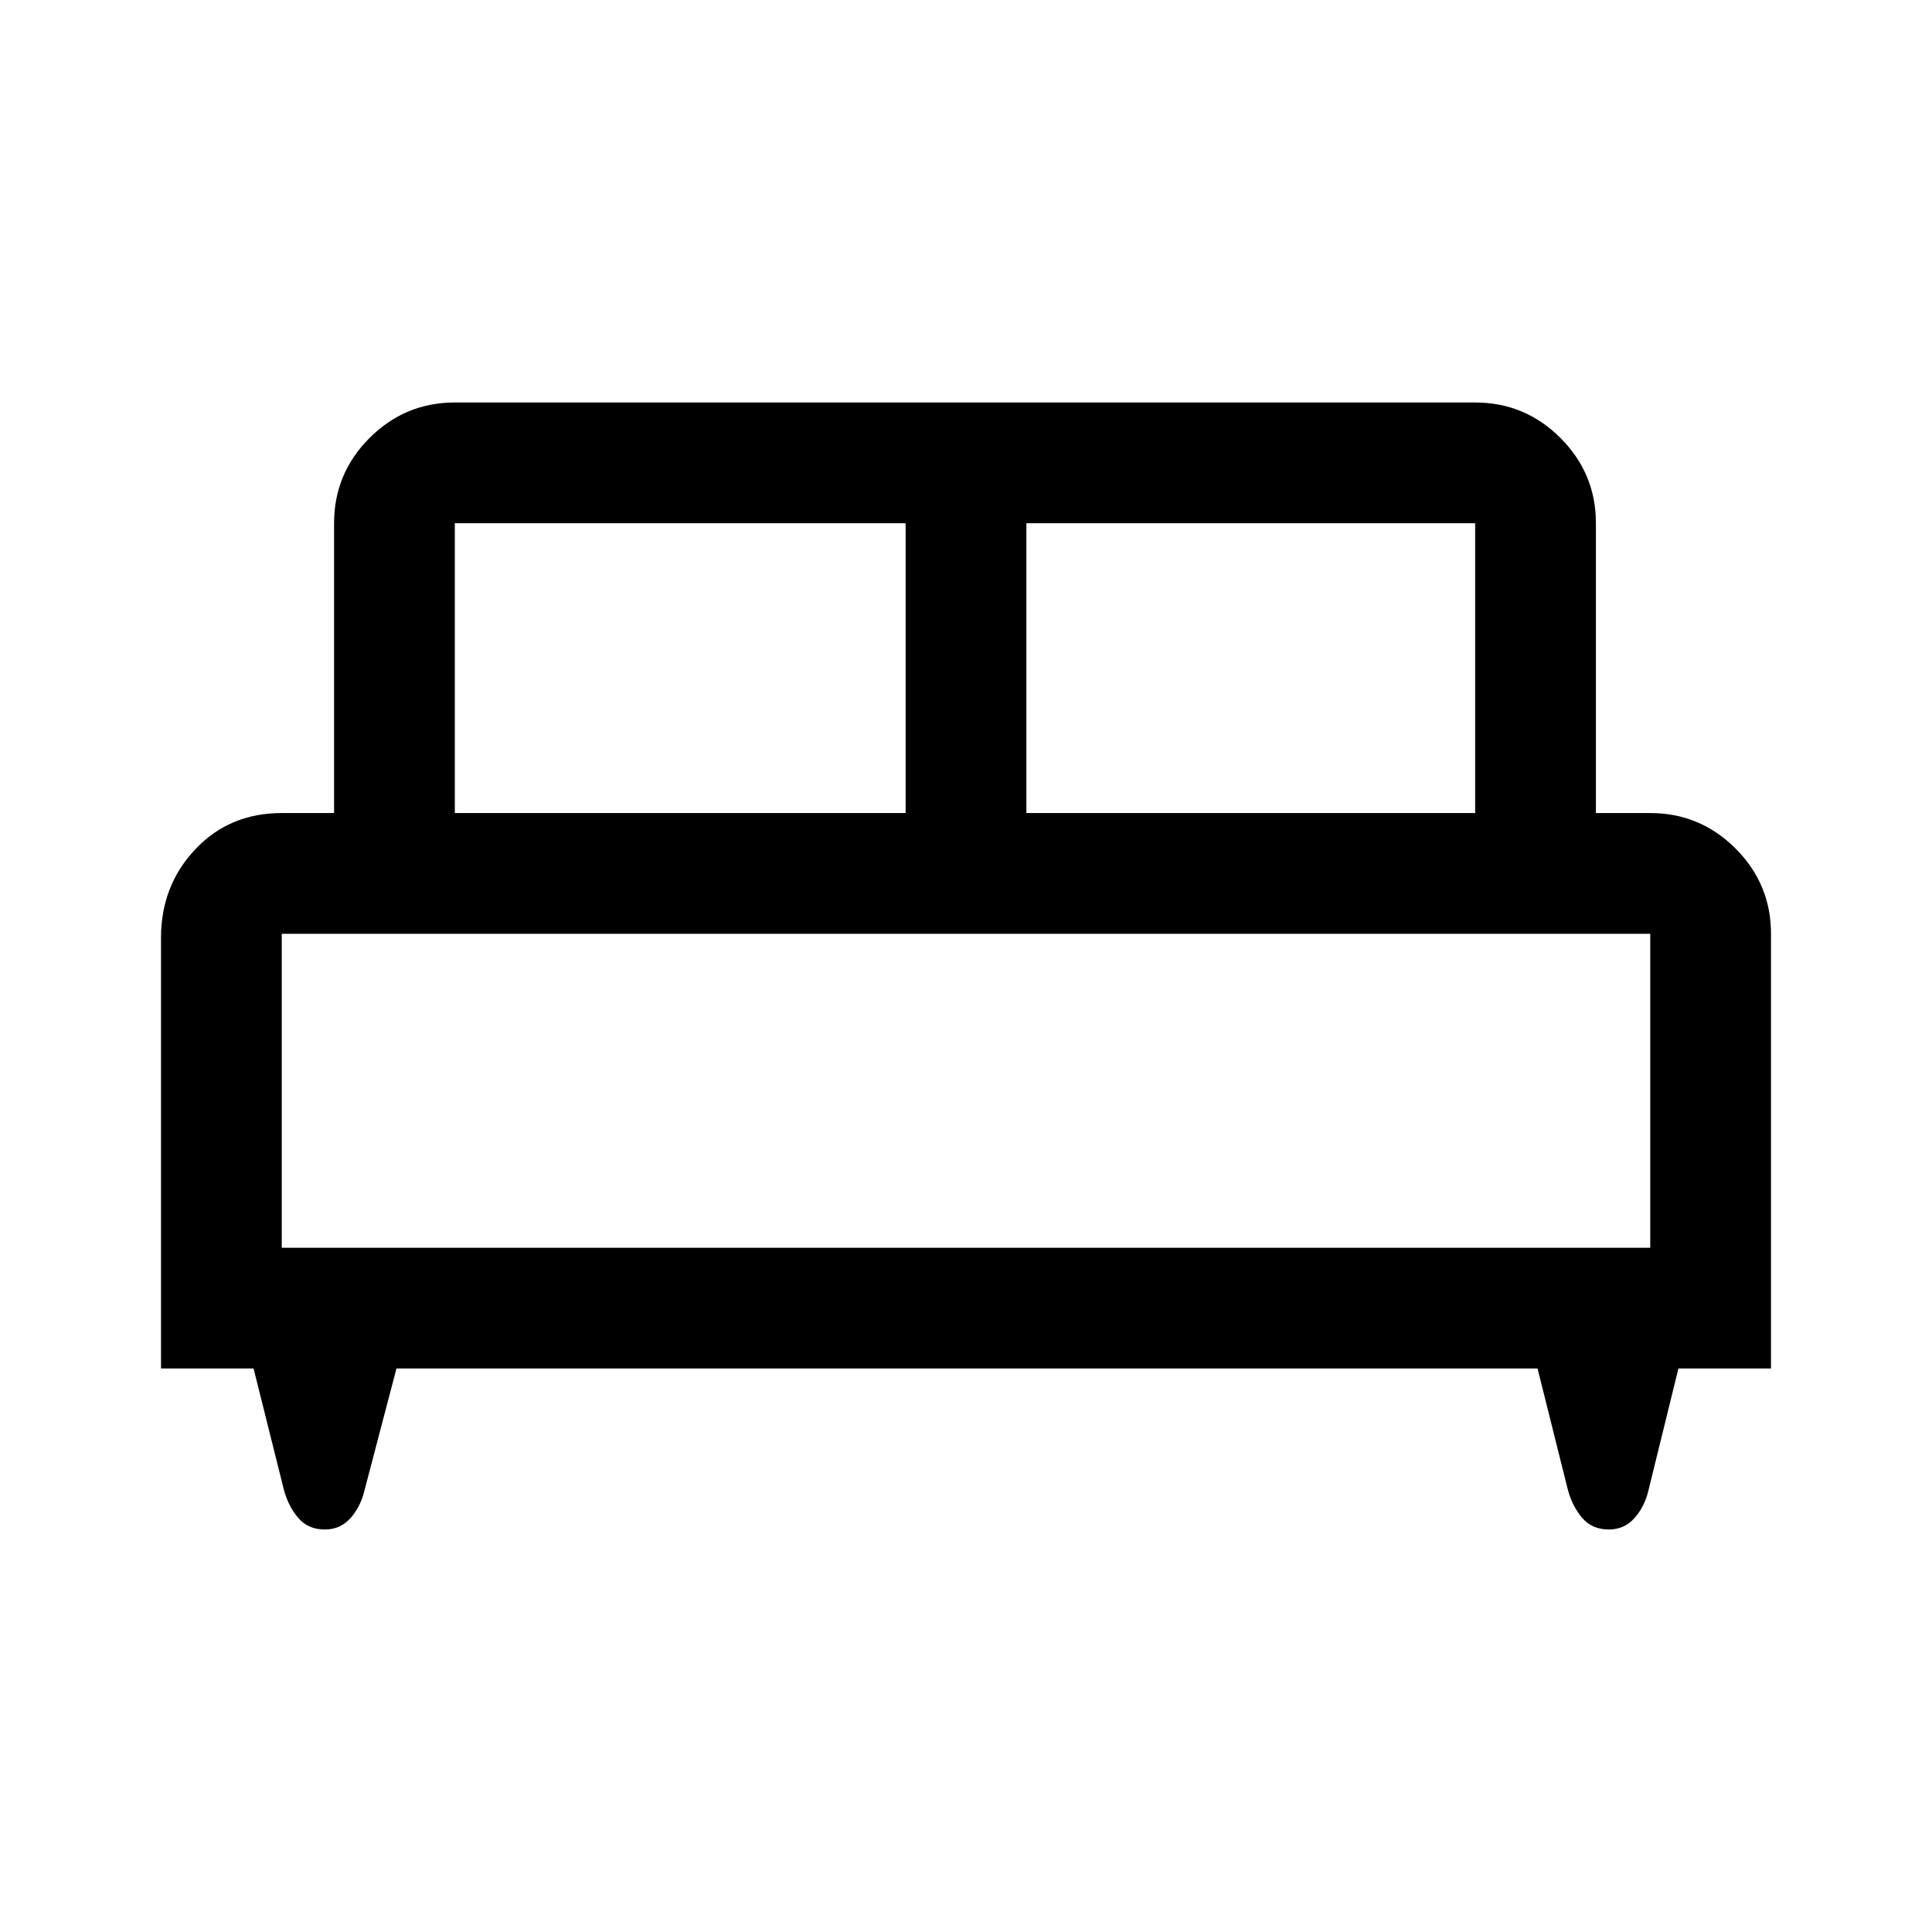
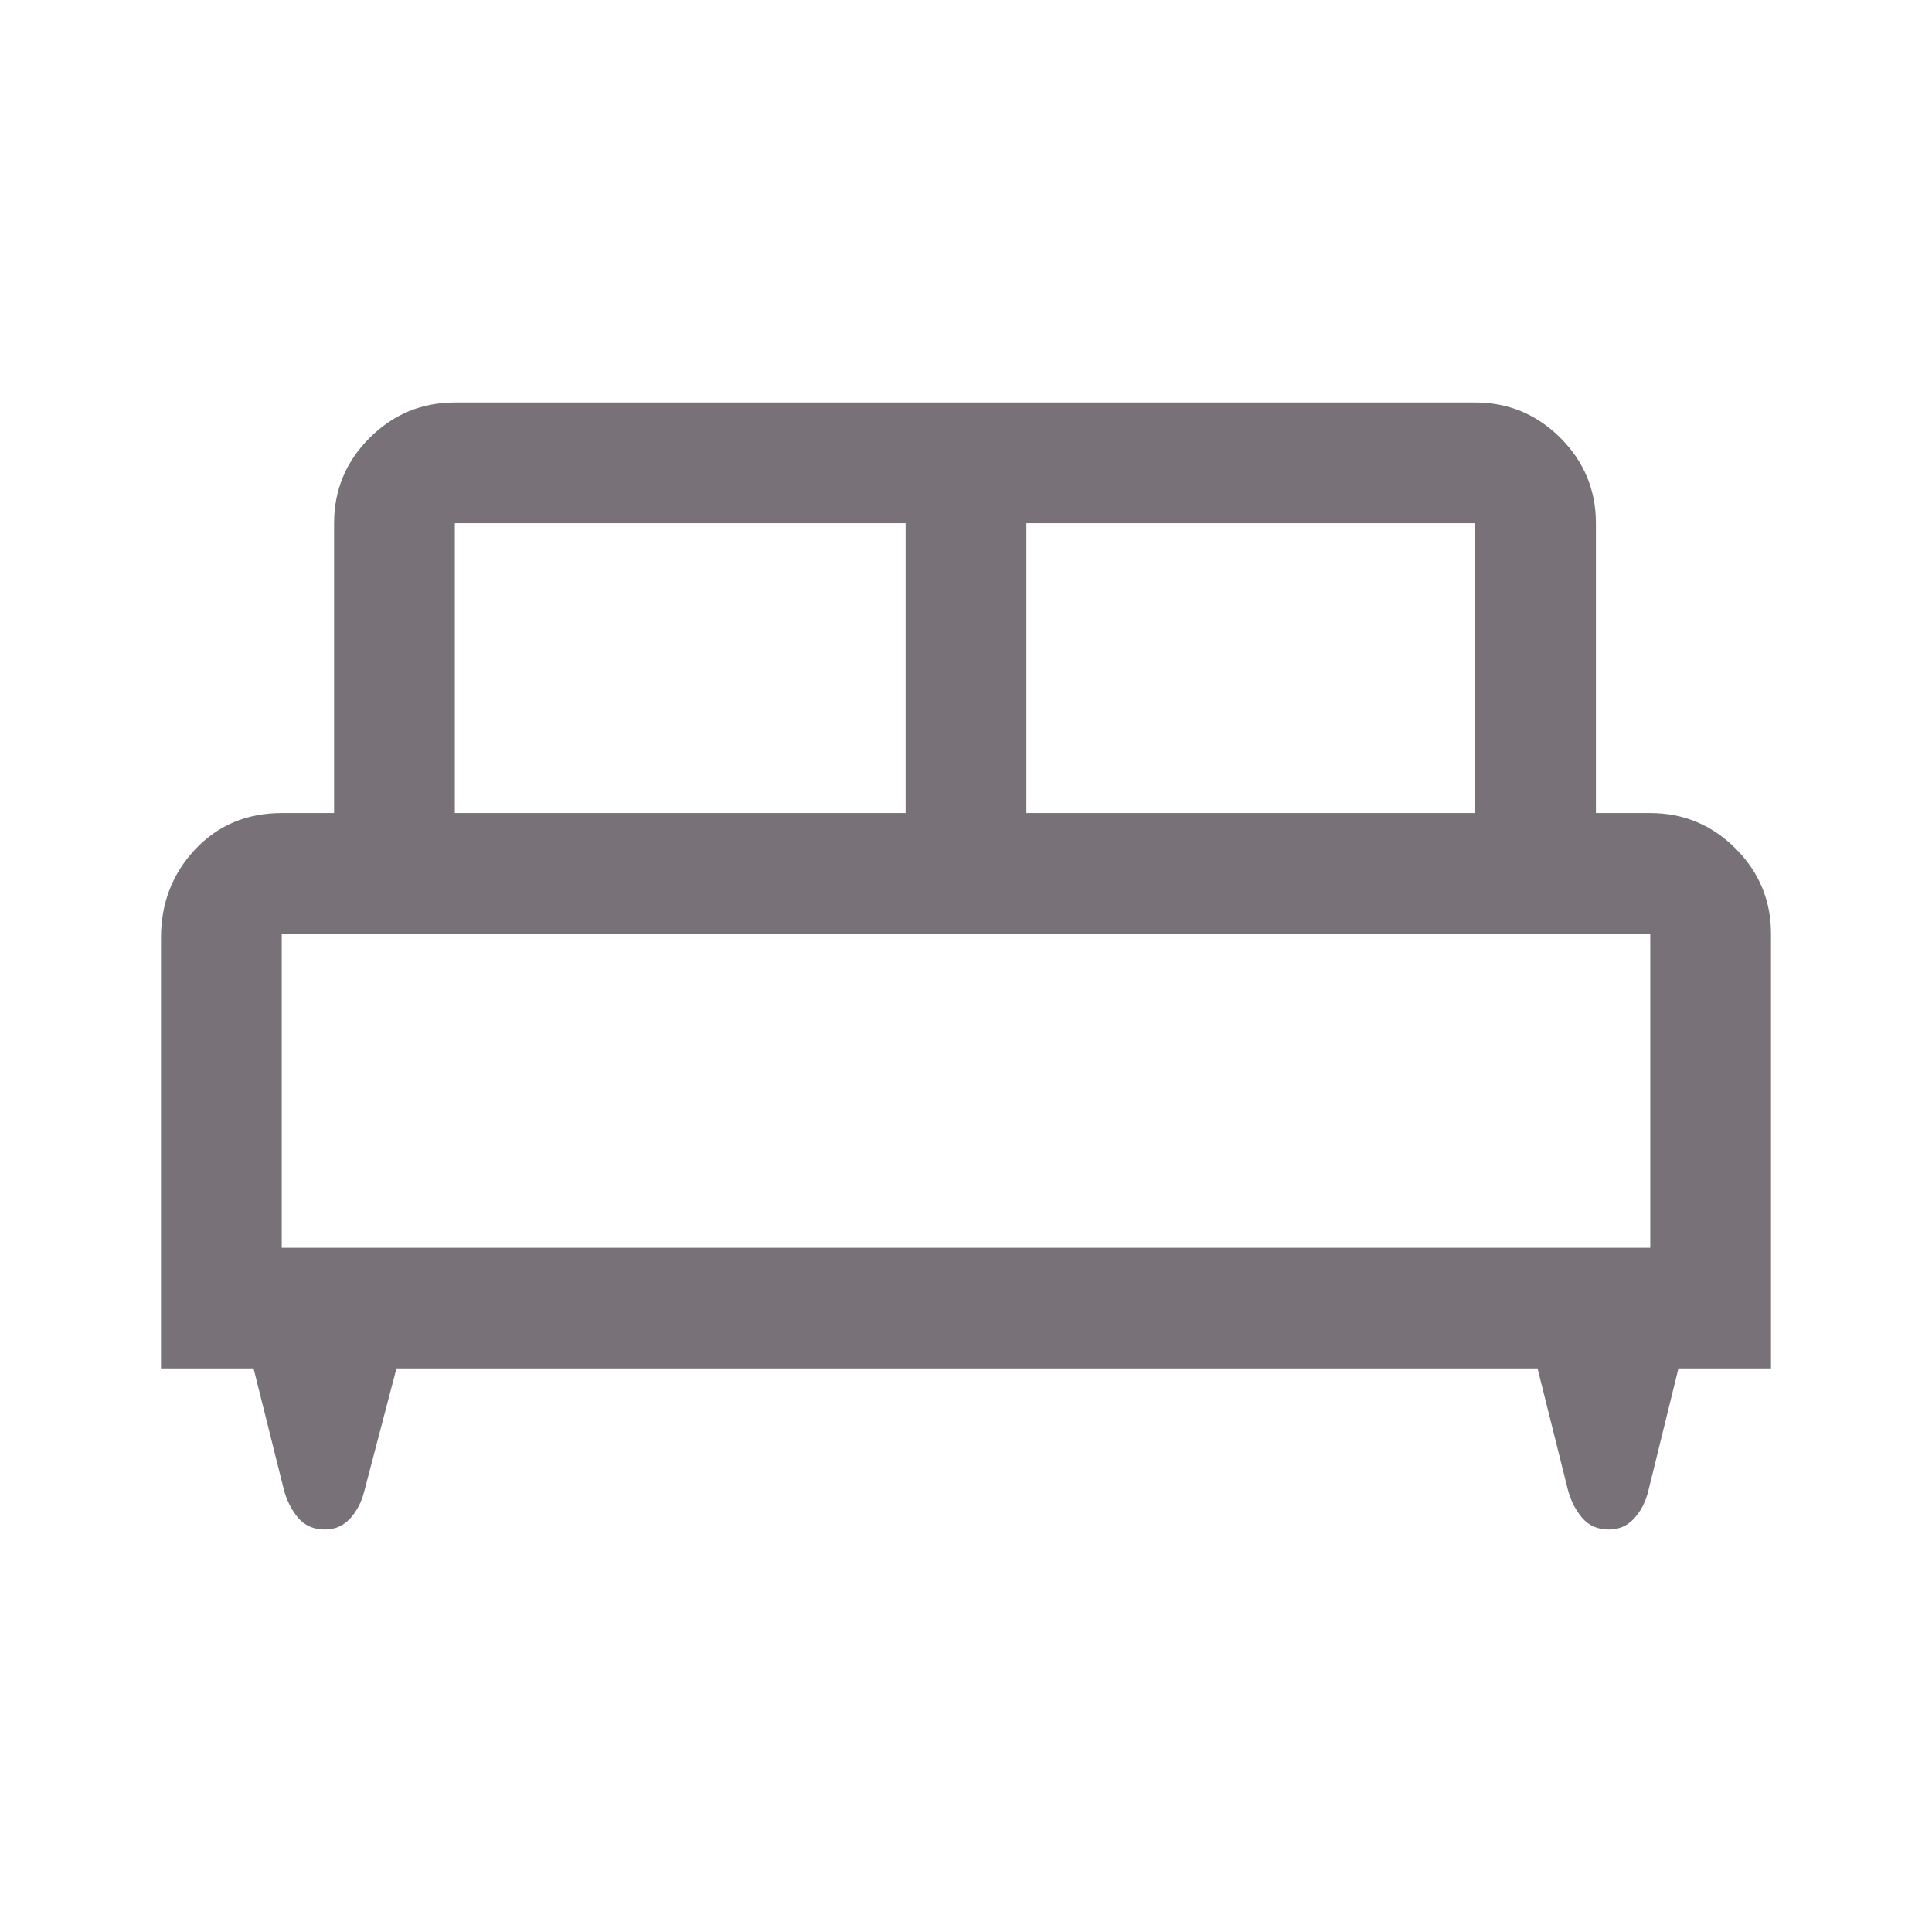
- <svg xmlns="http://www.w3.org/2000/svg" height="19" viewBox="0 96 960 960" width="19">
+ <svg xmlns="http://www.w3.org/2000/svg" fill="#787278" height="19" viewBox="0 96 960 960" width="19">
  <path d="M80 776V562q0-25.899 17-43.949Q114 500 140 500h26V356q0-24.75 17.625-42.375T226 296h507q24.75 0 42.375 17.625T793 356v144h27q24.75 0 42.375 17.625T880 560v216h-46l-15 61q-2 8-7 13.5t-12.579 5.5q-8.421 0-13.362-5.909Q781.118 844.182 779 836l-15-60H197l-16 61q-2 8-7 13.5t-12.579 5.5q-8.421 0-13.362-5.909Q143.118 844.182 141 836l-15-60H80Zm430-276h223V356H510v144Zm-284 0h224V356H226v144Zm-86 216h680V560H140v156Zm680 0H140h680Z" />
</svg>
